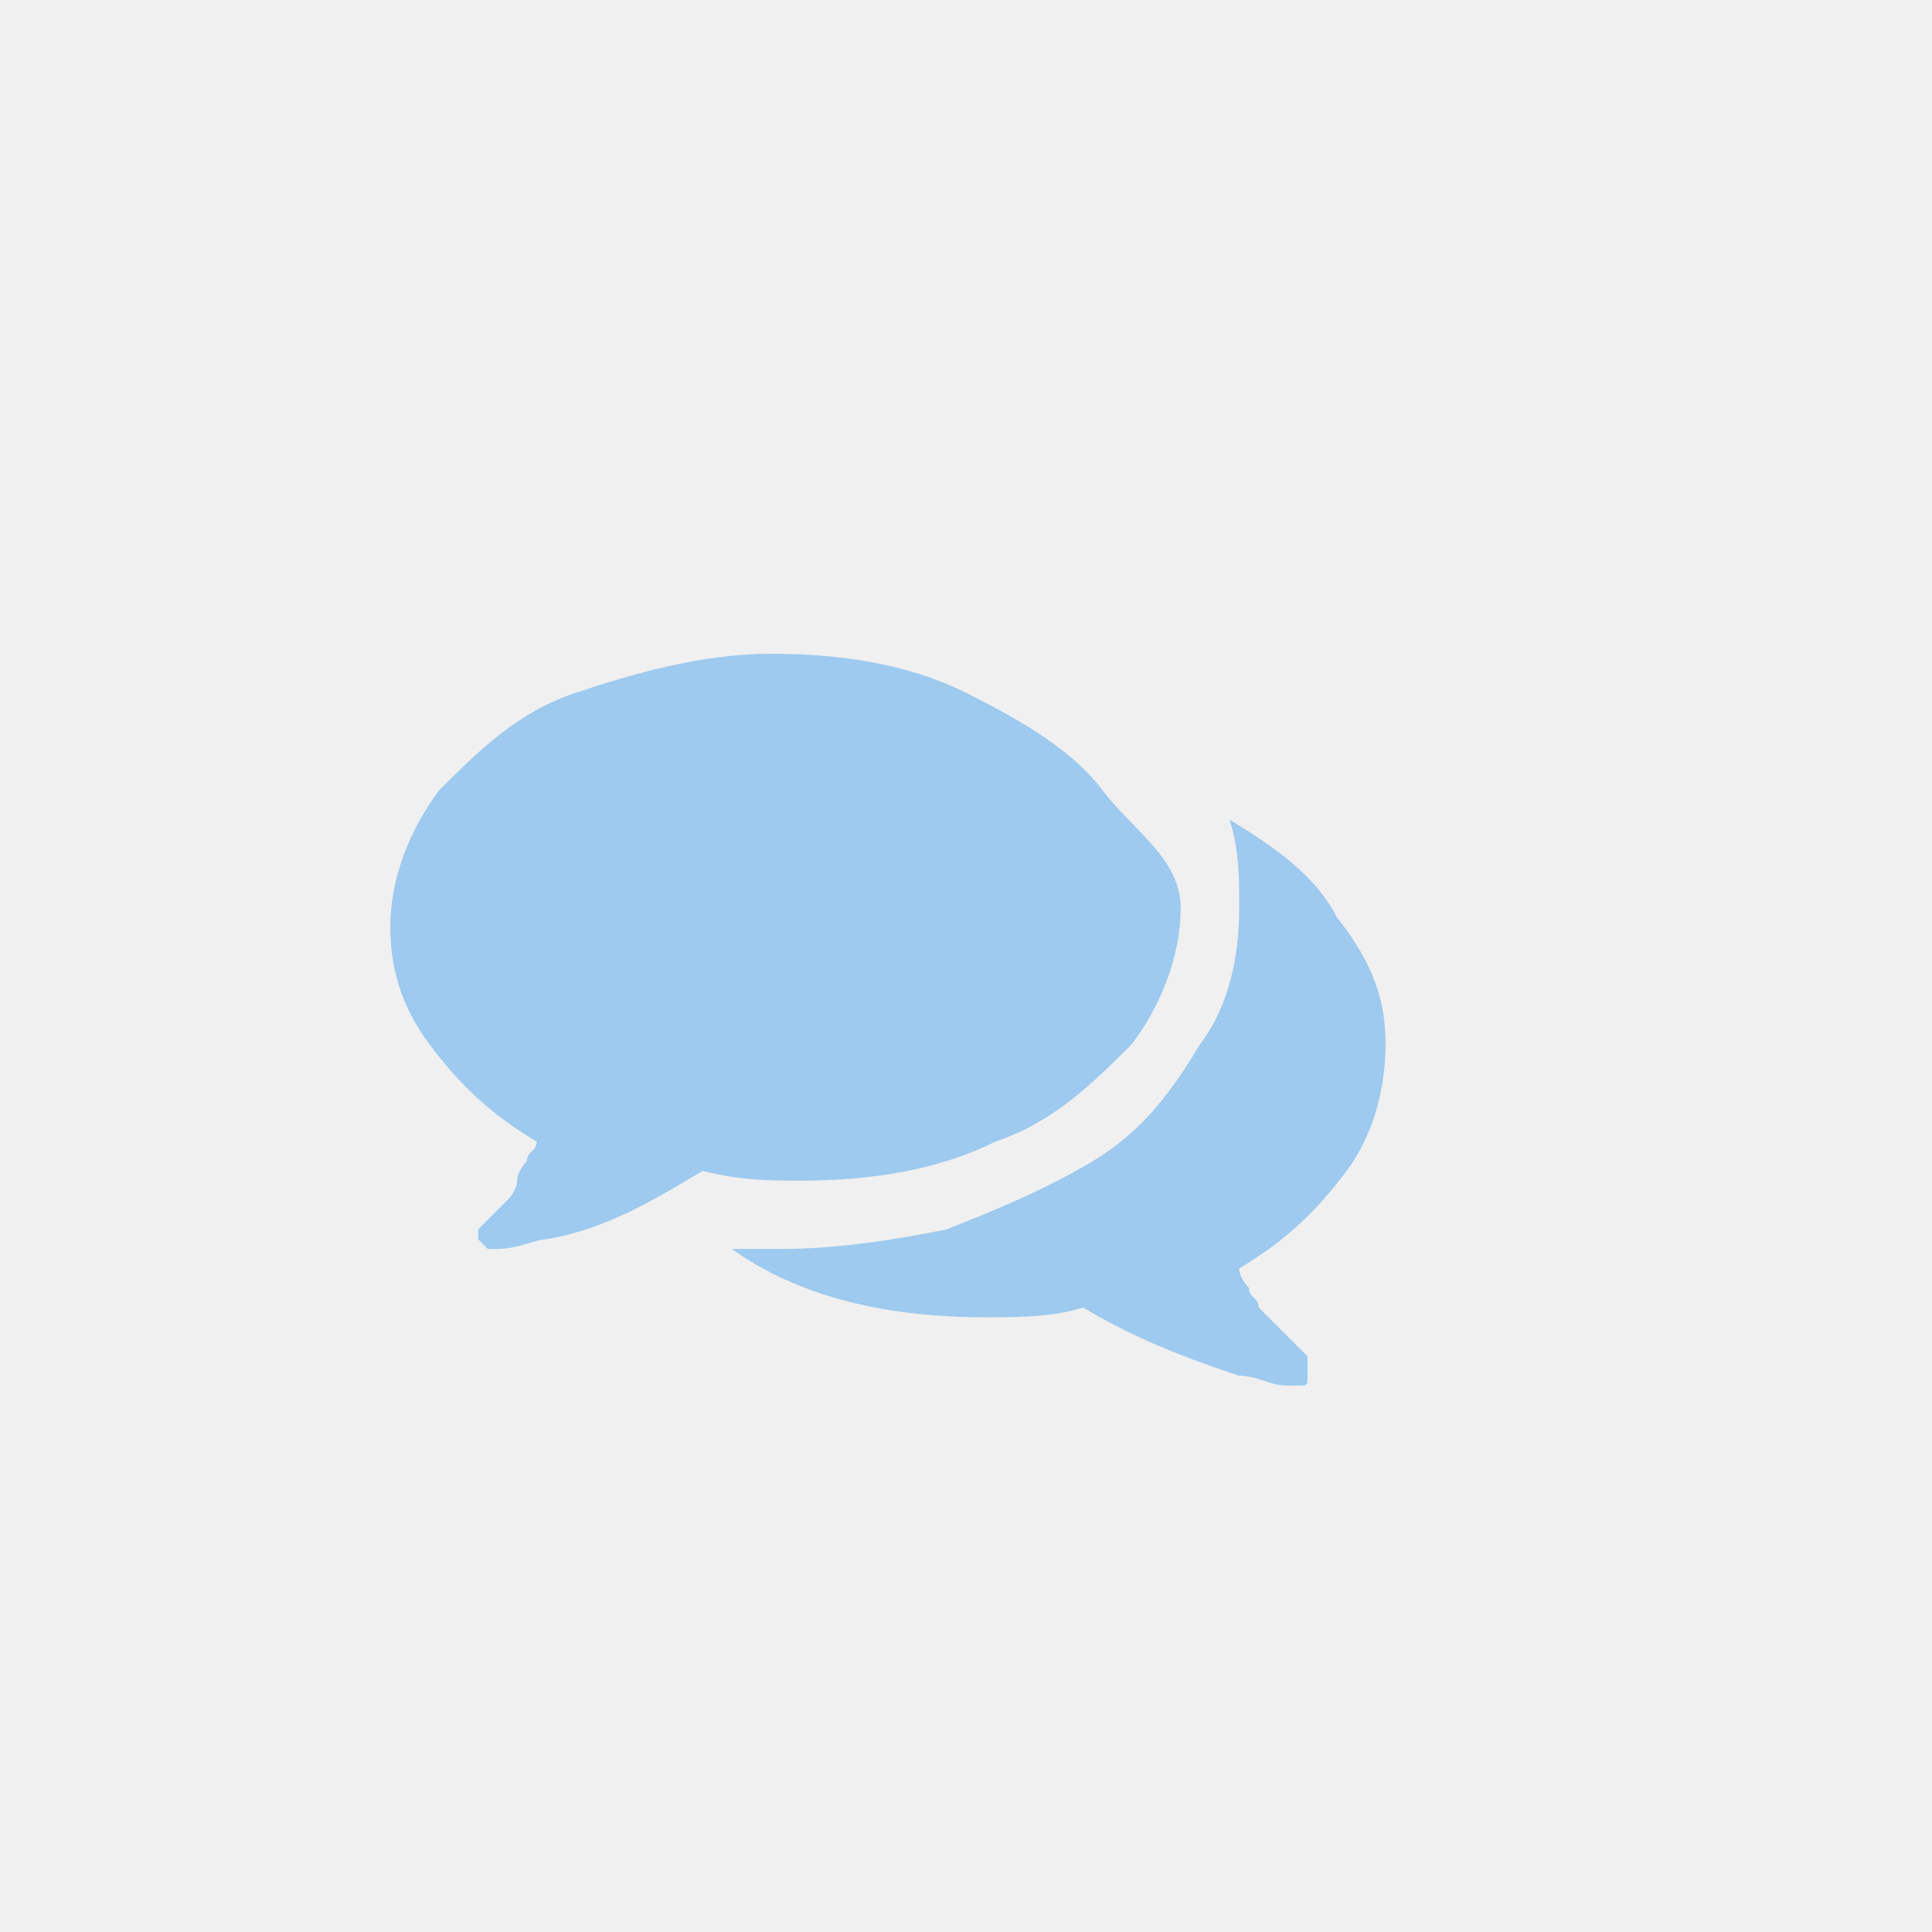
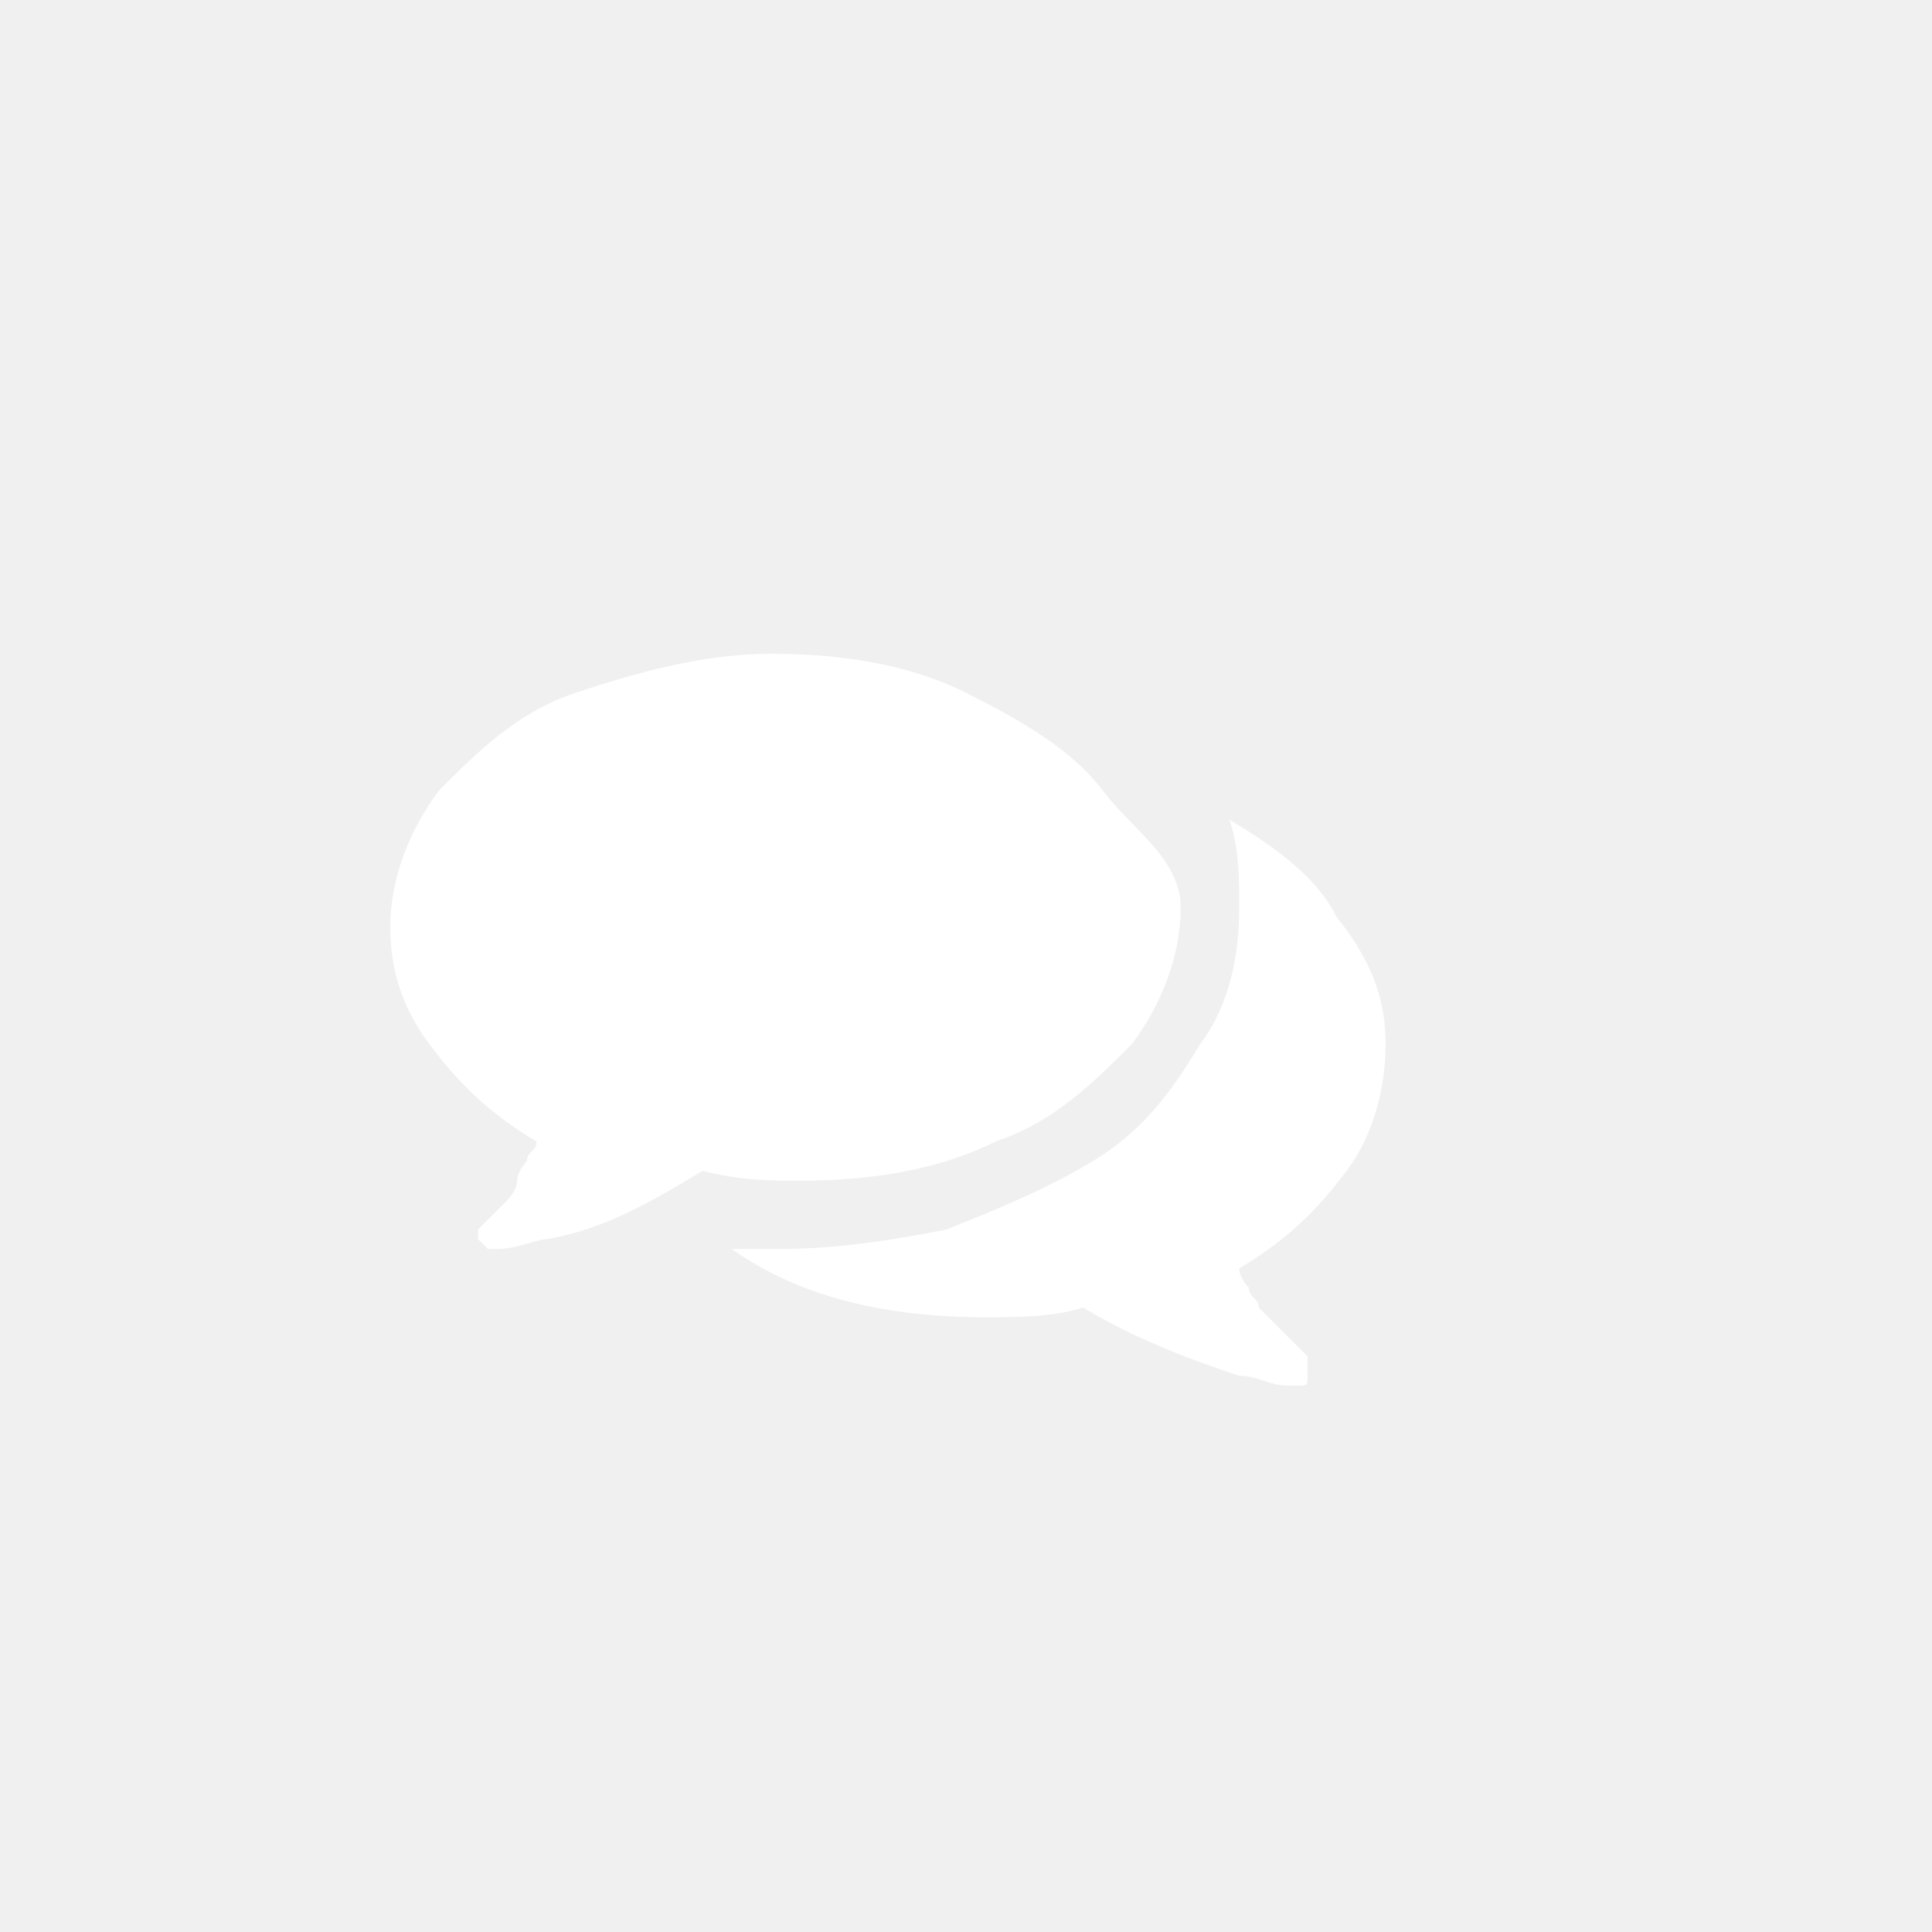
<svg xmlns="http://www.w3.org/2000/svg" version="1.1" id="Слой_1" x="0px" y="0px" viewBox="0 0 19.8 19.8" style="enable-background:new 0 0 19.8 19.8;" xml:space="preserve">
  <style type="text/css">
- 	.st0{fill:#9DCAEE;}
+ 	.st0{fill:#FFFFFF;}
</style>
  <g>
-     <path class="st0" d="M12.1,9.3c0,0.5-0.2,1-0.5,1.4c-0.4,0.4-0.8,0.8-1.4,1c-0.6,0.3-1.3,0.4-2,0.4c-0.3,0-0.6,0-1-0.1   c-0.5,0.3-1,0.6-1.6,0.7c-0.1,0-0.3,0.1-0.5,0.1h0c0,0-0.1,0-0.1,0c0,0-0.1-0.1-0.1-0.1c0,0,0,0,0,0s0,0,0,0c0,0,0,0,0,0l0,0l0-0.1   l0,0c0,0,0,0,0,0l0.3-0.3c0,0,0.1-0.1,0.1-0.2c0-0.1,0.1-0.2,0.1-0.2c0-0.1,0.1-0.1,0.1-0.2c-0.5-0.3-0.8-0.6-1.1-1   c-0.3-0.4-0.4-0.8-0.4-1.2c0-0.5,0.2-1,0.5-1.4c0.4-0.4,0.8-0.8,1.4-1s1.3-0.4,2-0.4c0.7,0,1.4,0.1,2,0.4c0.6,0.3,1.1,0.6,1.4,1   S12.1,8.8,12.1,9.3z M14.2,10.7c0,0.4-0.1,0.9-0.4,1.3c-0.3,0.4-0.6,0.7-1.1,1c0,0.1,0.1,0.2,0.1,0.2c0,0.1,0.1,0.1,0.1,0.2   l0.3,0.3c0.1,0.1,0.1,0.1,0.1,0.1l0.1,0.1l0,0.1l0,0.1c0,0,0,0,0,0c0,0.1,0,0.1-0.1,0.1s-0.1,0-0.1,0c-0.2,0-0.3-0.1-0.5-0.1   c-0.6-0.2-1.1-0.4-1.6-0.7c-0.3,0.1-0.7,0.1-1,0.1c-1,0-1.9-0.2-2.6-0.7c0.2,0,0.4,0,0.5,0c0.6,0,1.2-0.1,1.7-0.2   c0.5-0.2,1-0.4,1.5-0.7c0.5-0.3,0.8-0.7,1.1-1.2c0.3-0.4,0.4-0.9,0.4-1.4c0-0.3,0-0.6-0.1-0.9c0.5,0.3,0.9,0.6,1.1,1   C14.1,9.9,14.2,10.3,14.2,10.7z" />
+     <path class="st0" d="M12.1,9.3c0,0.5-0.2,1-0.5,1.4c-0.4,0.4-0.8,0.8-1.4,1c-0.6,0.3-1.3,0.4-2,0.4c-0.3,0-0.6,0-1-0.1   c-0.5,0.3-1,0.6-1.6,0.7c-0.1,0-0.3,0.1-0.5,0.1l0,0H5l-0.1-0.1l0,0l0,0l0,0l0,0v-0.1l0,0l0,0l0.3-0.3c0,0,0.1-0.1,0.1-0.2   c0-0.1,0.1-0.2,0.1-0.2c0-0.1,0.1-0.1,0.1-0.2c-0.5-0.3-0.8-0.6-1.1-1C4.1,10.3,4,9.9,4,9.5c0-0.5,0.2-1,0.5-1.4   c0.4-0.4,0.8-0.8,1.4-1s1.3-0.4,2-0.4s1.4,0.1,2,0.4s1.1,0.6,1.4,1C11.6,8.5,12.1,8.8,12.1,9.3z M14.2,10.7c0,0.4-0.1,0.9-0.4,1.3   c-0.3,0.4-0.6,0.7-1.1,1c0,0.1,0.1,0.2,0.1,0.2c0,0.1,0.1,0.1,0.1,0.2l0.3,0.3c0.1,0.1,0.1,0.1,0.1,0.1l0.1,0.1V14v0.1l0,0   c0,0.1,0,0.1-0.1,0.1s-0.1,0-0.1,0c-0.2,0-0.3-0.1-0.5-0.1c-0.6-0.2-1.1-0.4-1.6-0.7c-0.3,0.1-0.7,0.1-1,0.1c-1,0-1.9-0.2-2.6-0.7   c0.2,0,0.4,0,0.5,0c0.6,0,1.2-0.1,1.7-0.2c0.5-0.2,1-0.4,1.5-0.7s0.8-0.7,1.1-1.2c0.3-0.4,0.4-0.9,0.4-1.4c0-0.3,0-0.6-0.1-0.9   c0.5,0.3,0.9,0.6,1.1,1C14.1,9.9,14.2,10.3,14.2,10.7z" />
  </g>
</svg>
